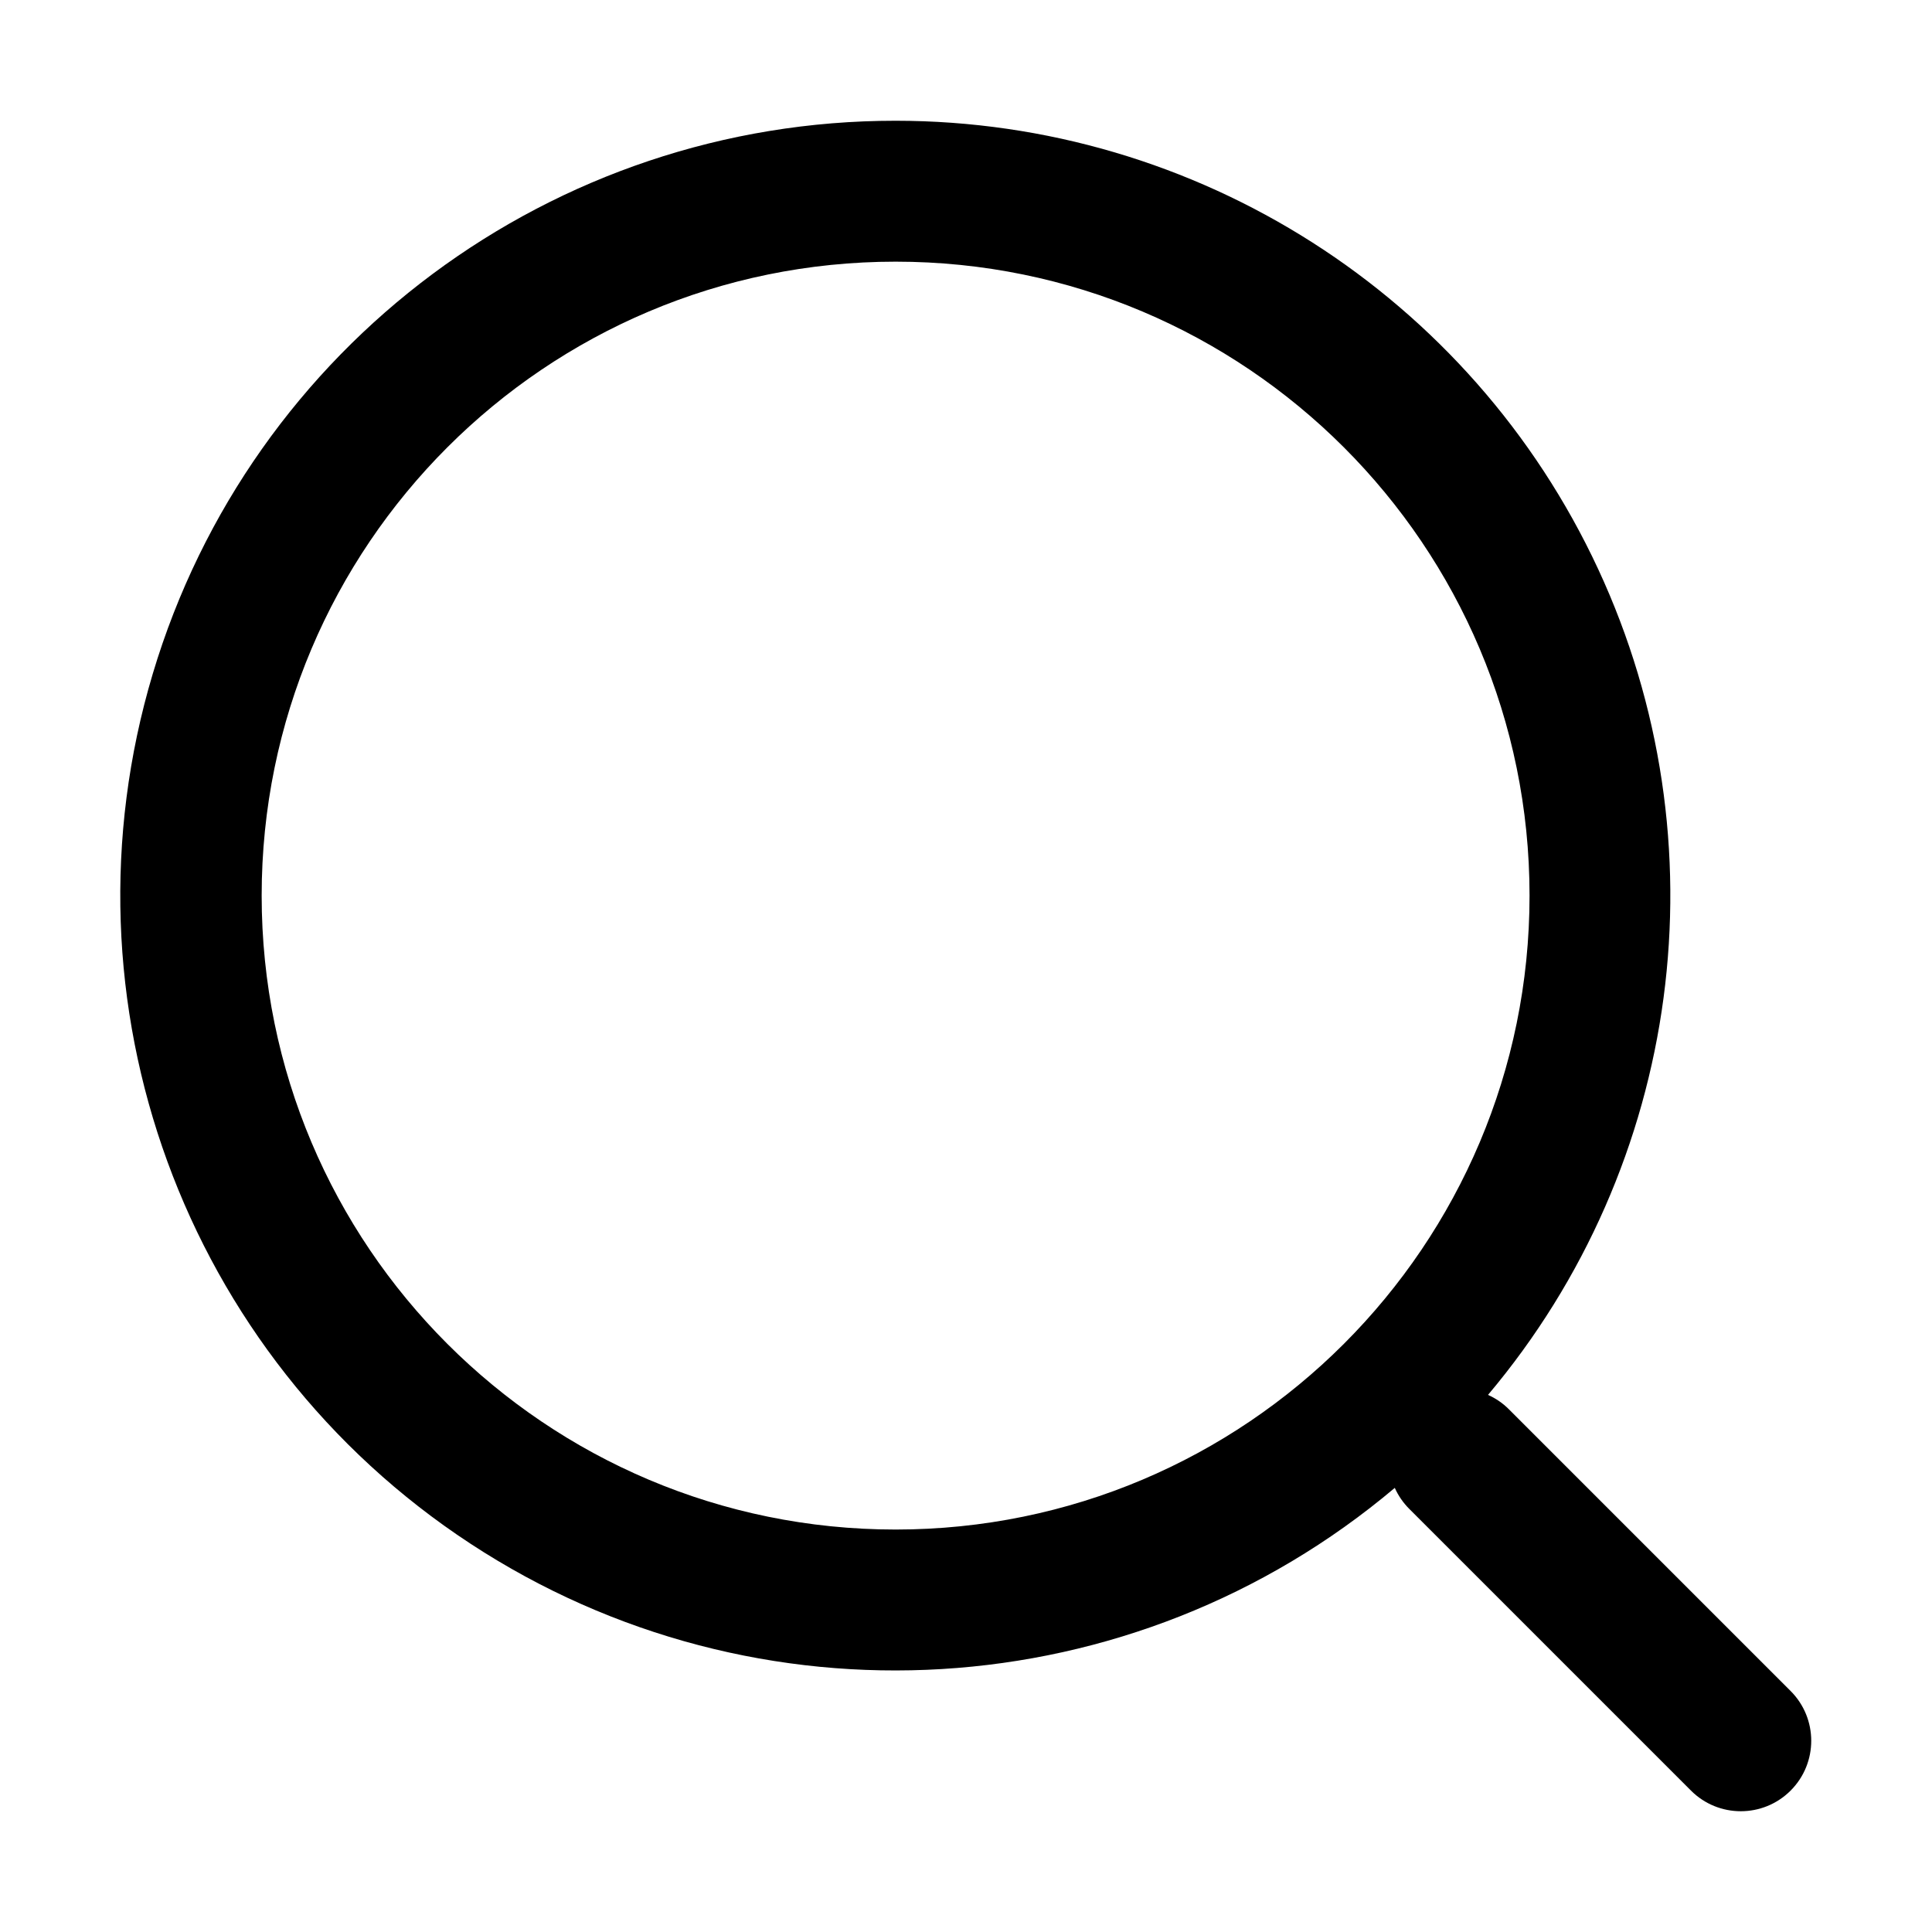
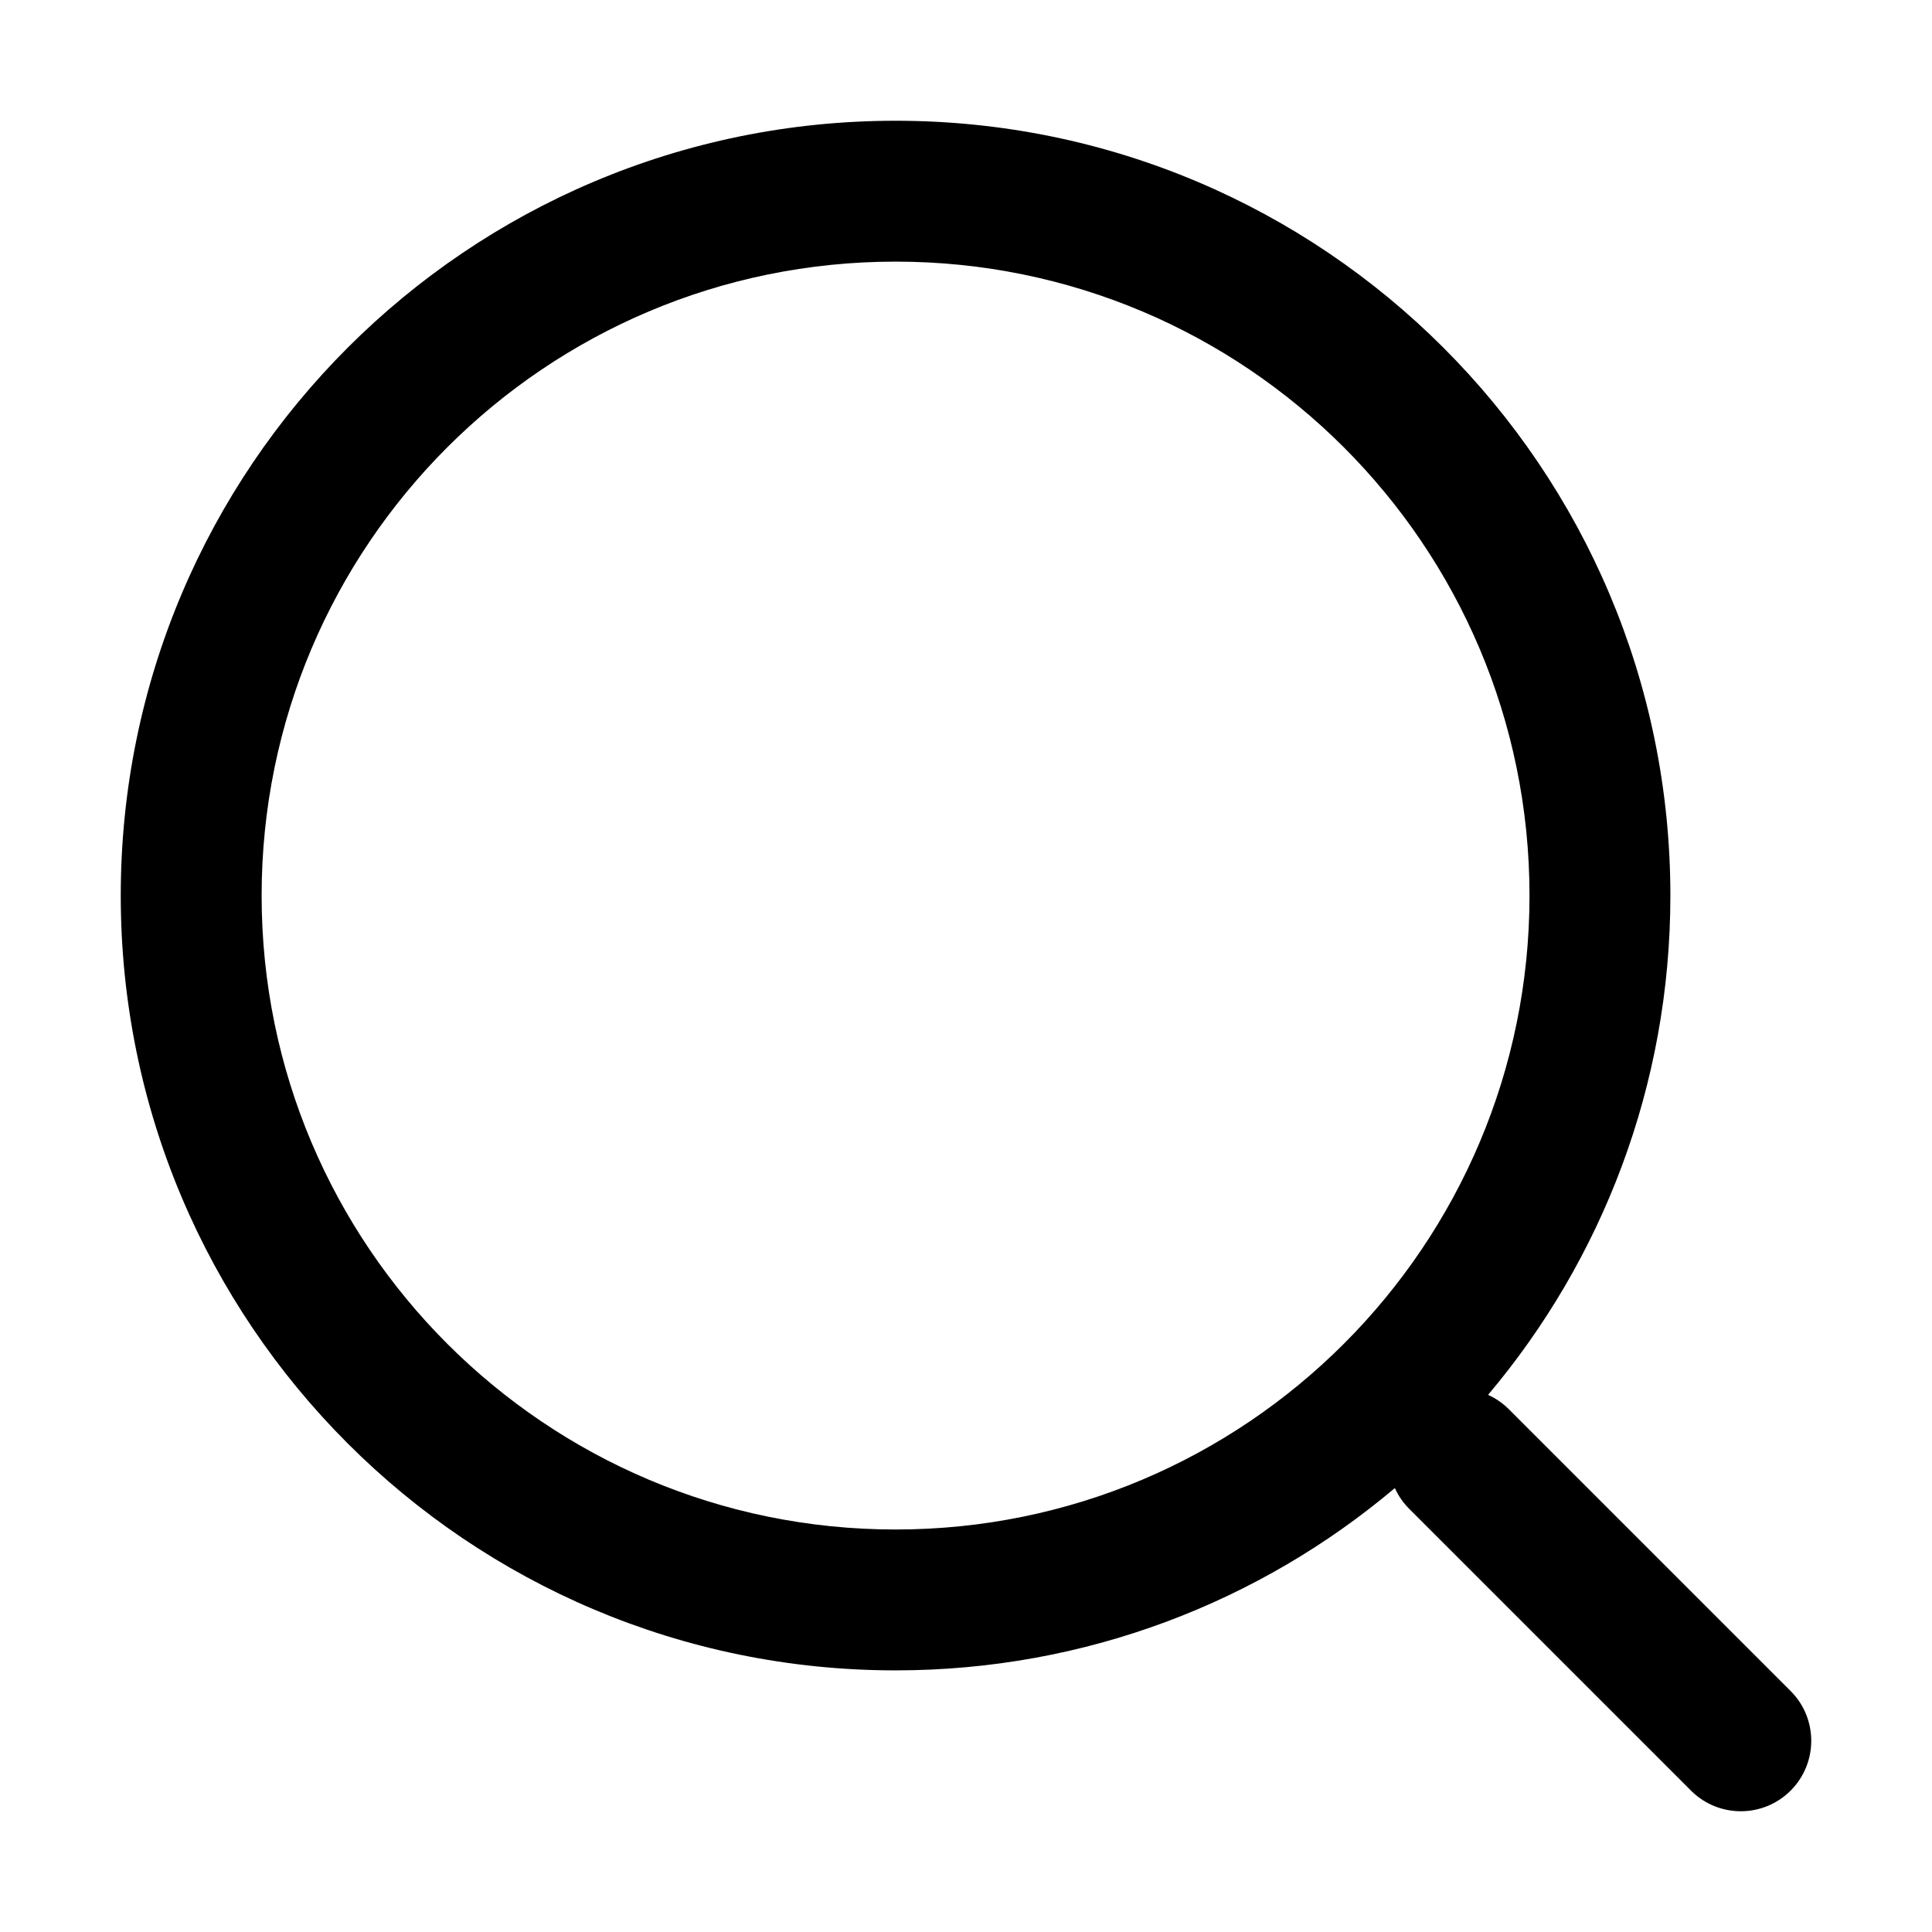
- <svg xmlns="http://www.w3.org/2000/svg" viewBox="0 0 1024 1024" width="16" height="16">
-   <defs>
-     <style />
-   </defs>
-   <path d="M474.688 64a410.688 410.688 0 01313.984 675.328 36.48 36.48 0 0111.072 7.616l149.312 149.312a37.312 37.312 0 11-52.8 52.8L746.944 799.744a37.248 37.248 0 01-7.68-11.136A410.688 410.688 0 11474.688 64zm0 74.688a336 336 0 100 672 336 336 0 000-672z" />
+ <svg xmlns="http://www.w3.org/2000/svg" viewBox="0 0 1024 1024">
+   <path fill="currentColor" fill-rule="evenodd" d="M474.667 64c226.805 0 410.666 183.862 410.666 410.667 0 100.826-36.336 193.167-96.627 264.64l-.01-.01a37.219 37.219 0 0110.54 7.15l.496.488 149.333 149.333c14.58 14.58 14.58 38.218 0 52.797-14.433 14.434-37.746 14.578-52.357.433l-.44-.433-149.333-149.333a37.25 37.25 0 01-7.638-11.035l.01.009c-71.473 60.291-163.814 96.627-264.64 96.627C247.862 885.333 64 701.472 64 474.667S247.862 64 474.667 64zm0 74.667c-185.568 0-336 150.432-336 336 0 185.567 150.432 336 336 336 185.567 0 336-150.433 336-336 0-185.568-150.433-336-336-336z" />
</svg>
